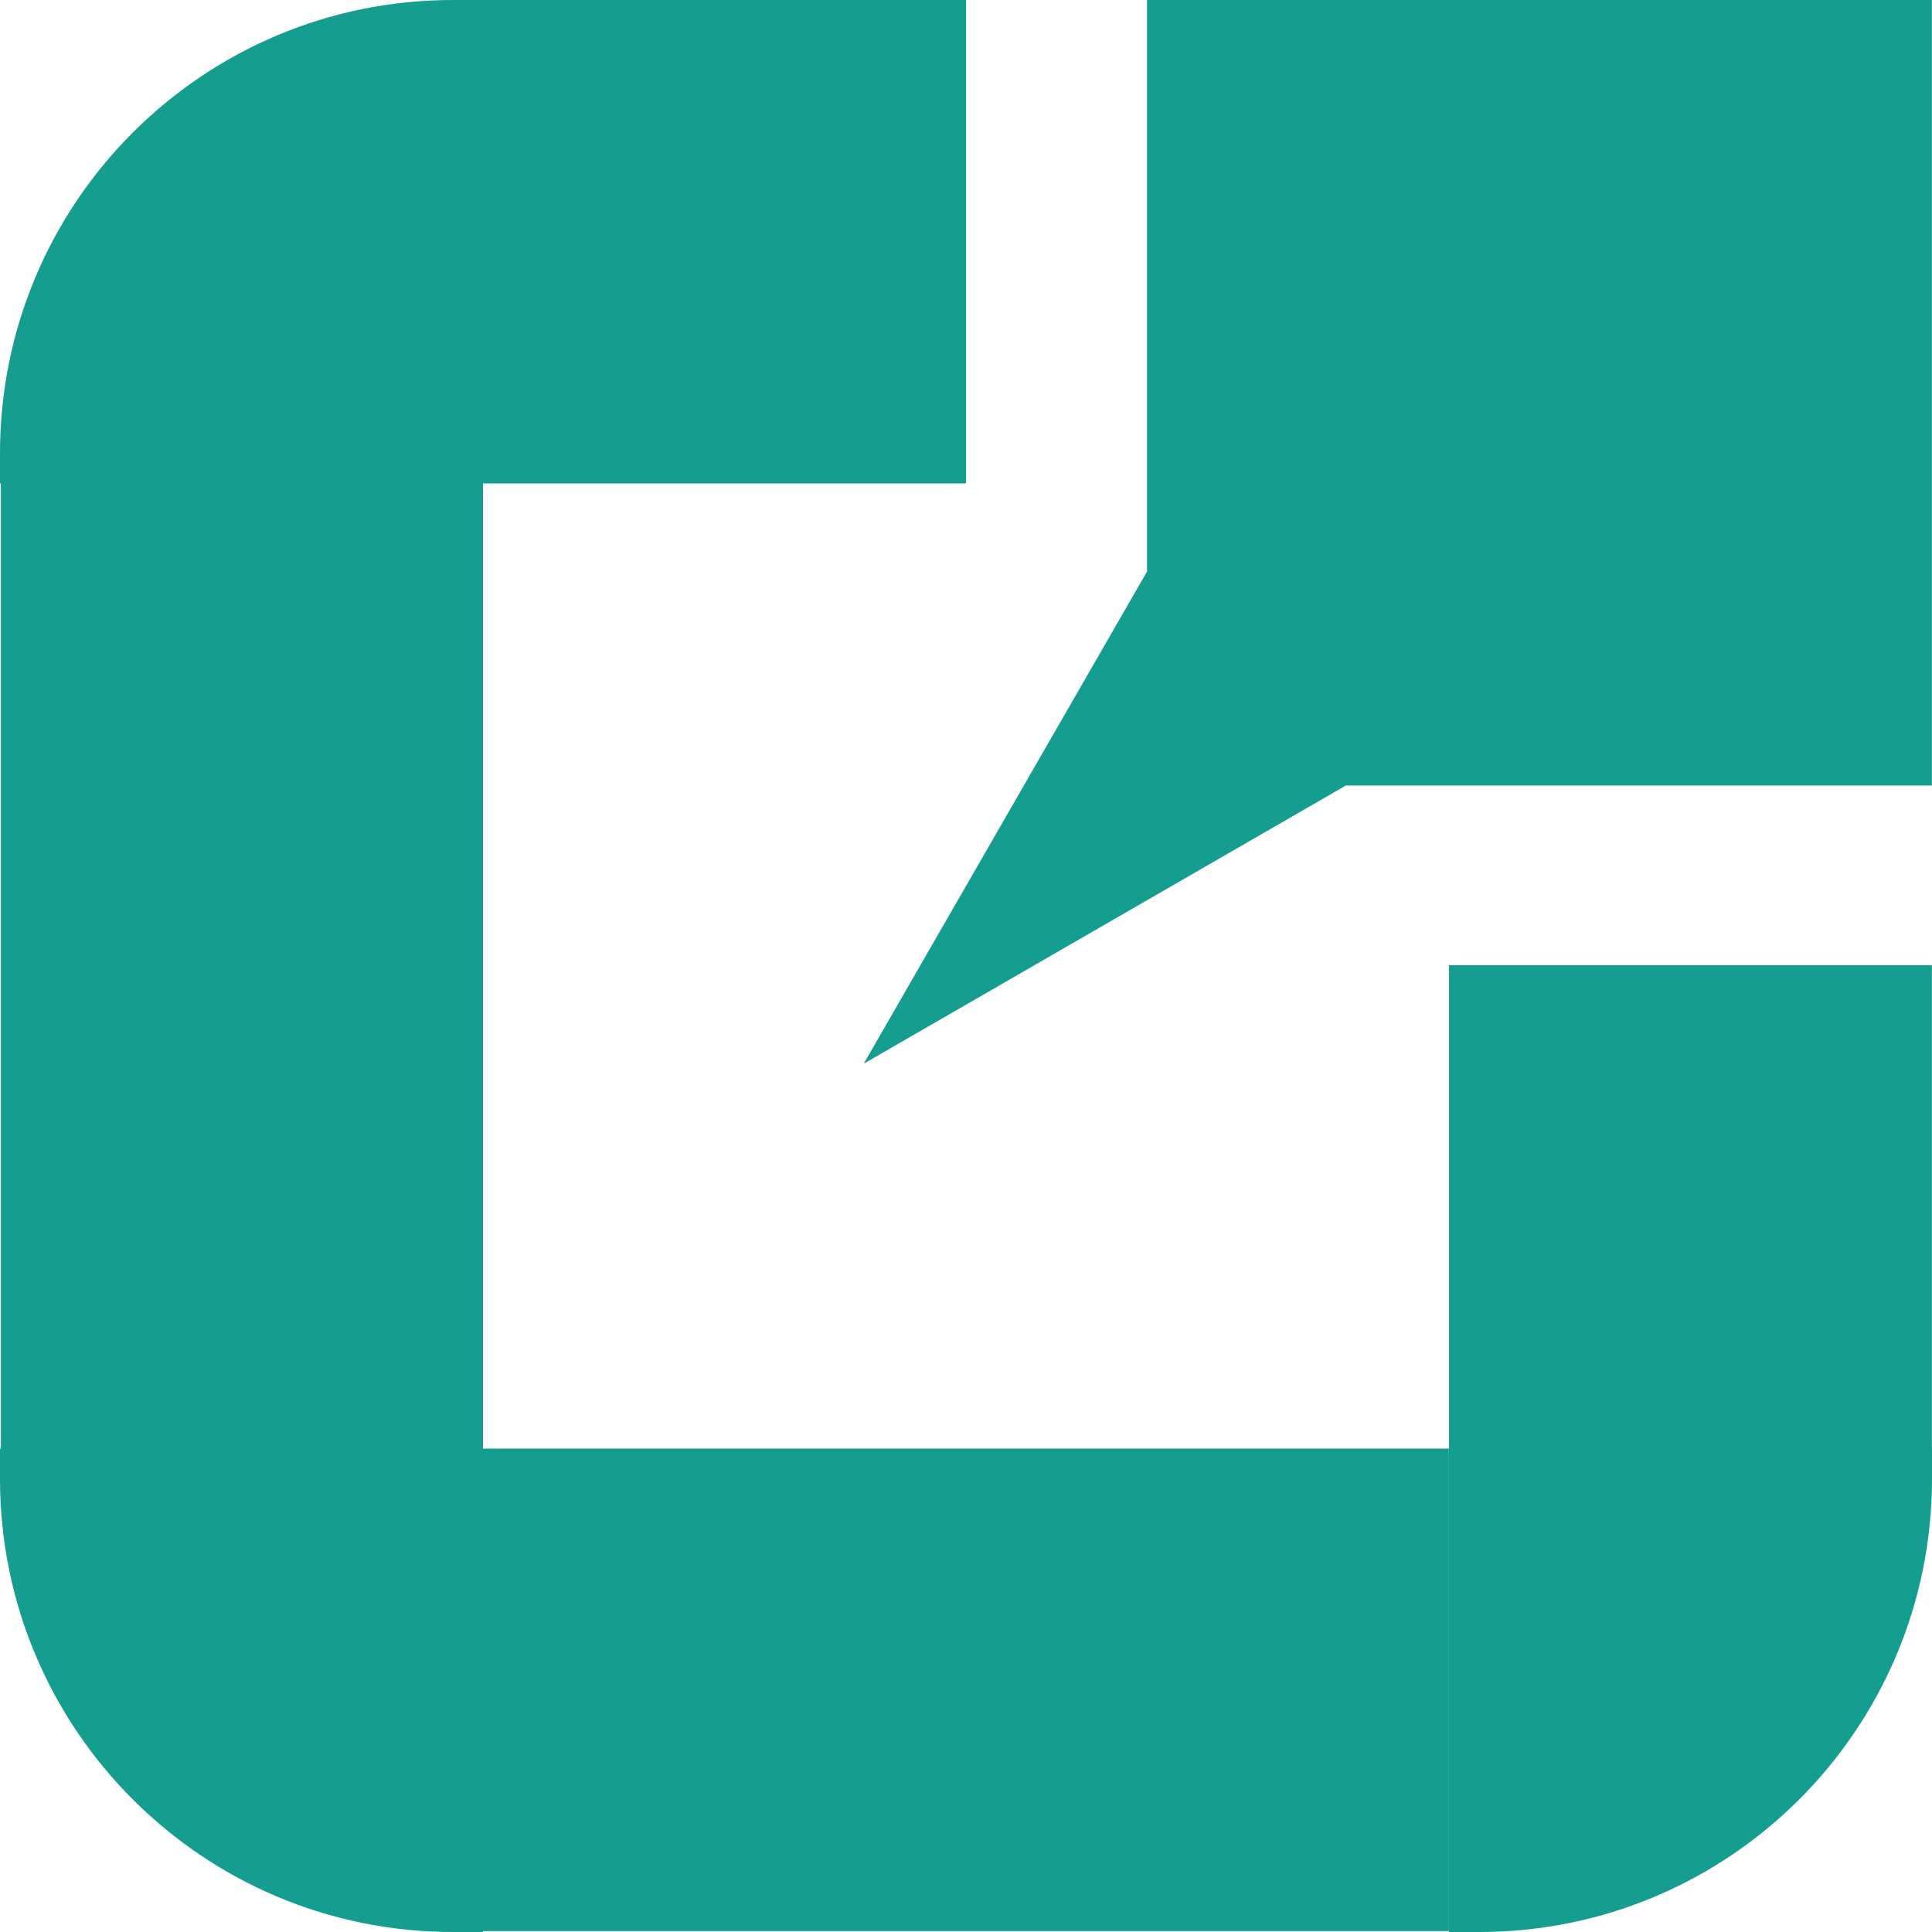
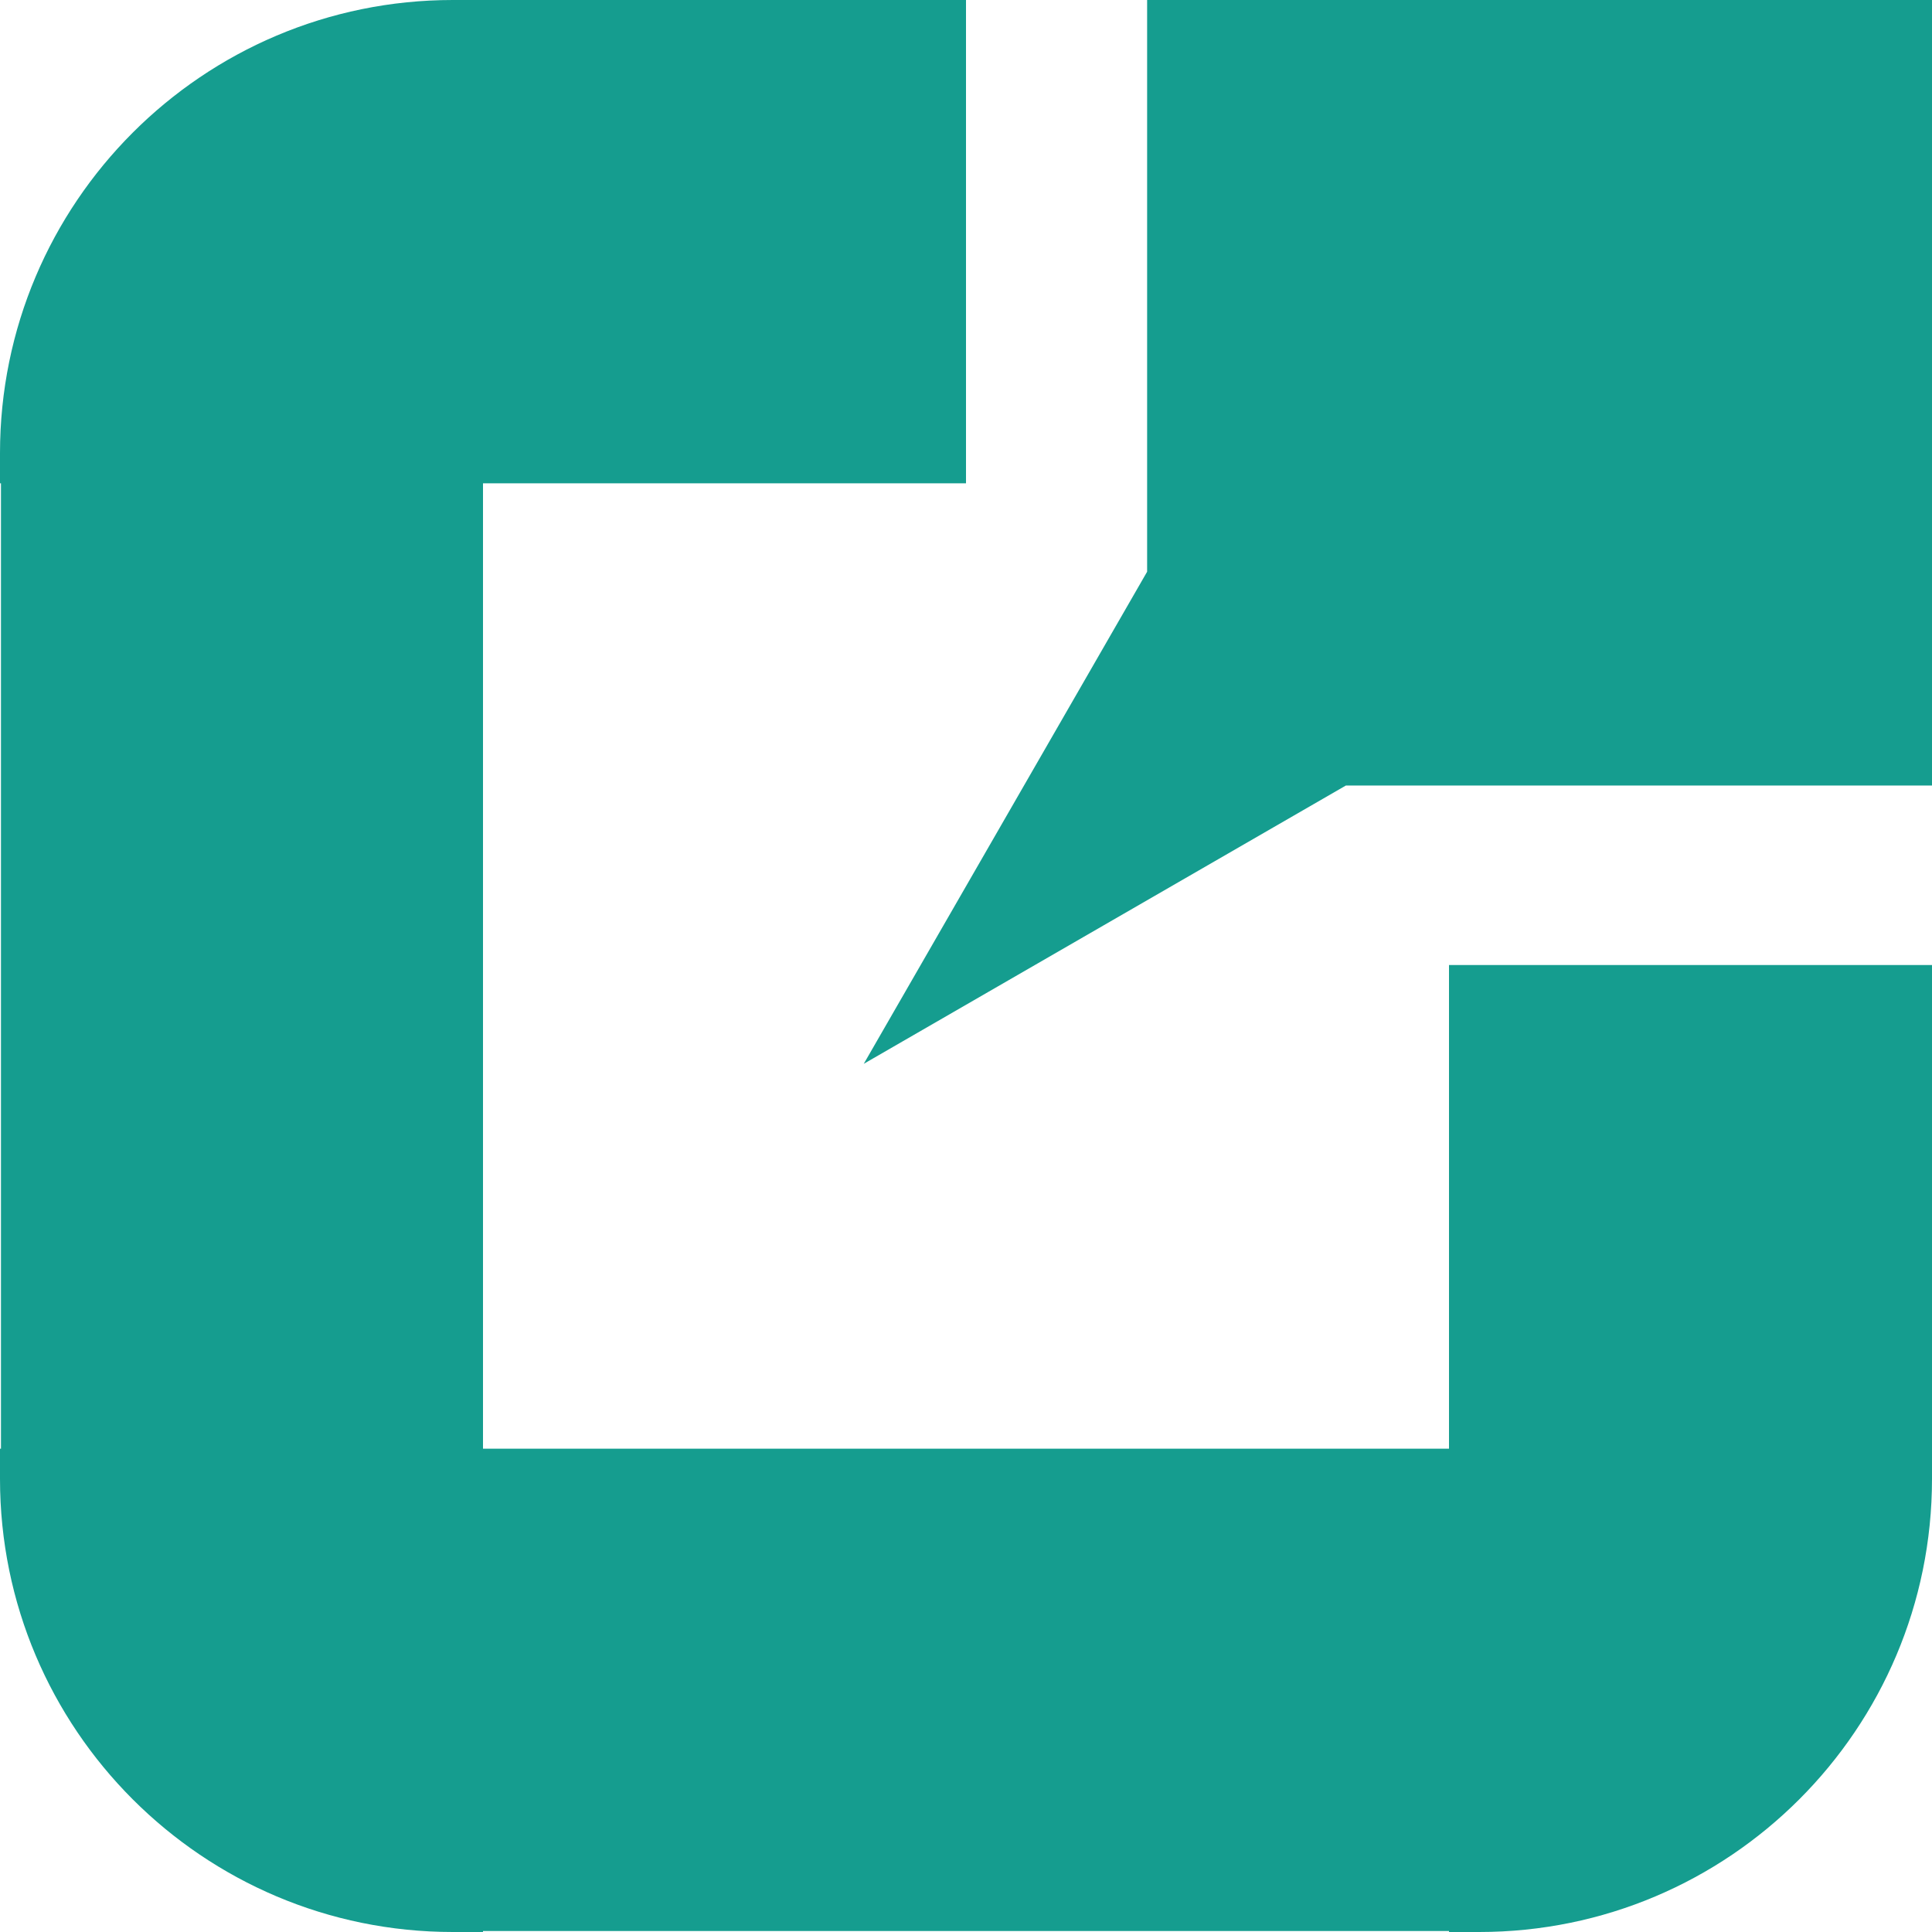
- <svg xmlns="http://www.w3.org/2000/svg" width="40" height="40" viewBox="0 0 40 40">
-   <path fill="#159D8F" fill-rule="evenodd" d="M20 0v10.008H10v19.983h19.998v9.99H10L10 40h-.625C4.197 40 0 35.799 0 30.617v-.625l.018-.001V10.008H0v-.625C0 4.2 4.197 0 9.375 0h10.624zm9.998 29.992V19.983h10v10.009H40v.625C40 35.8 35.803 40 30.625 40H30V29.992h-.002zM39.998 0v16.264l-12.133-.001-9.983 5.76 5.866-10.19V0h16.25z" />
+ <svg xmlns="http://www.w3.org/2000/svg" width="24pt" height="24pt" viewBox="0 0 24 24" class="oovvuu-small-logo">
+   <g id="surface1">
+     <path style=" stroke:none;fill-rule:evenodd;fill:rgb(8.235%,61.569%,56.078%);fill-opacity:1;" d="M 12 0 L 12 6.004 L 6 6.004 L 6 17.996 L 18 17.996 L 18 23.988 L 6 23.988 L 6 24 L 5.625 24 C 2.52 24 0 21.48 0 18.371 L 0 17.996 L 0.012 17.996 L 0.012 6.004 L 0 6.004 L 0 5.629 C 0 2.52 2.52 0 5.625 0 Z M 18 17.996 L 18 11.988 L 24 11.988 L 24 18.371 C 24 21.48 21.48 24 18.375 24 L 18 24 Z M 24 0 L 24 9.758 L 16.719 9.758 L 10.73 13.215 L 14.25 7.102 L 14.25 0 Z M 24 0 " />
+   </g>
</svg>
